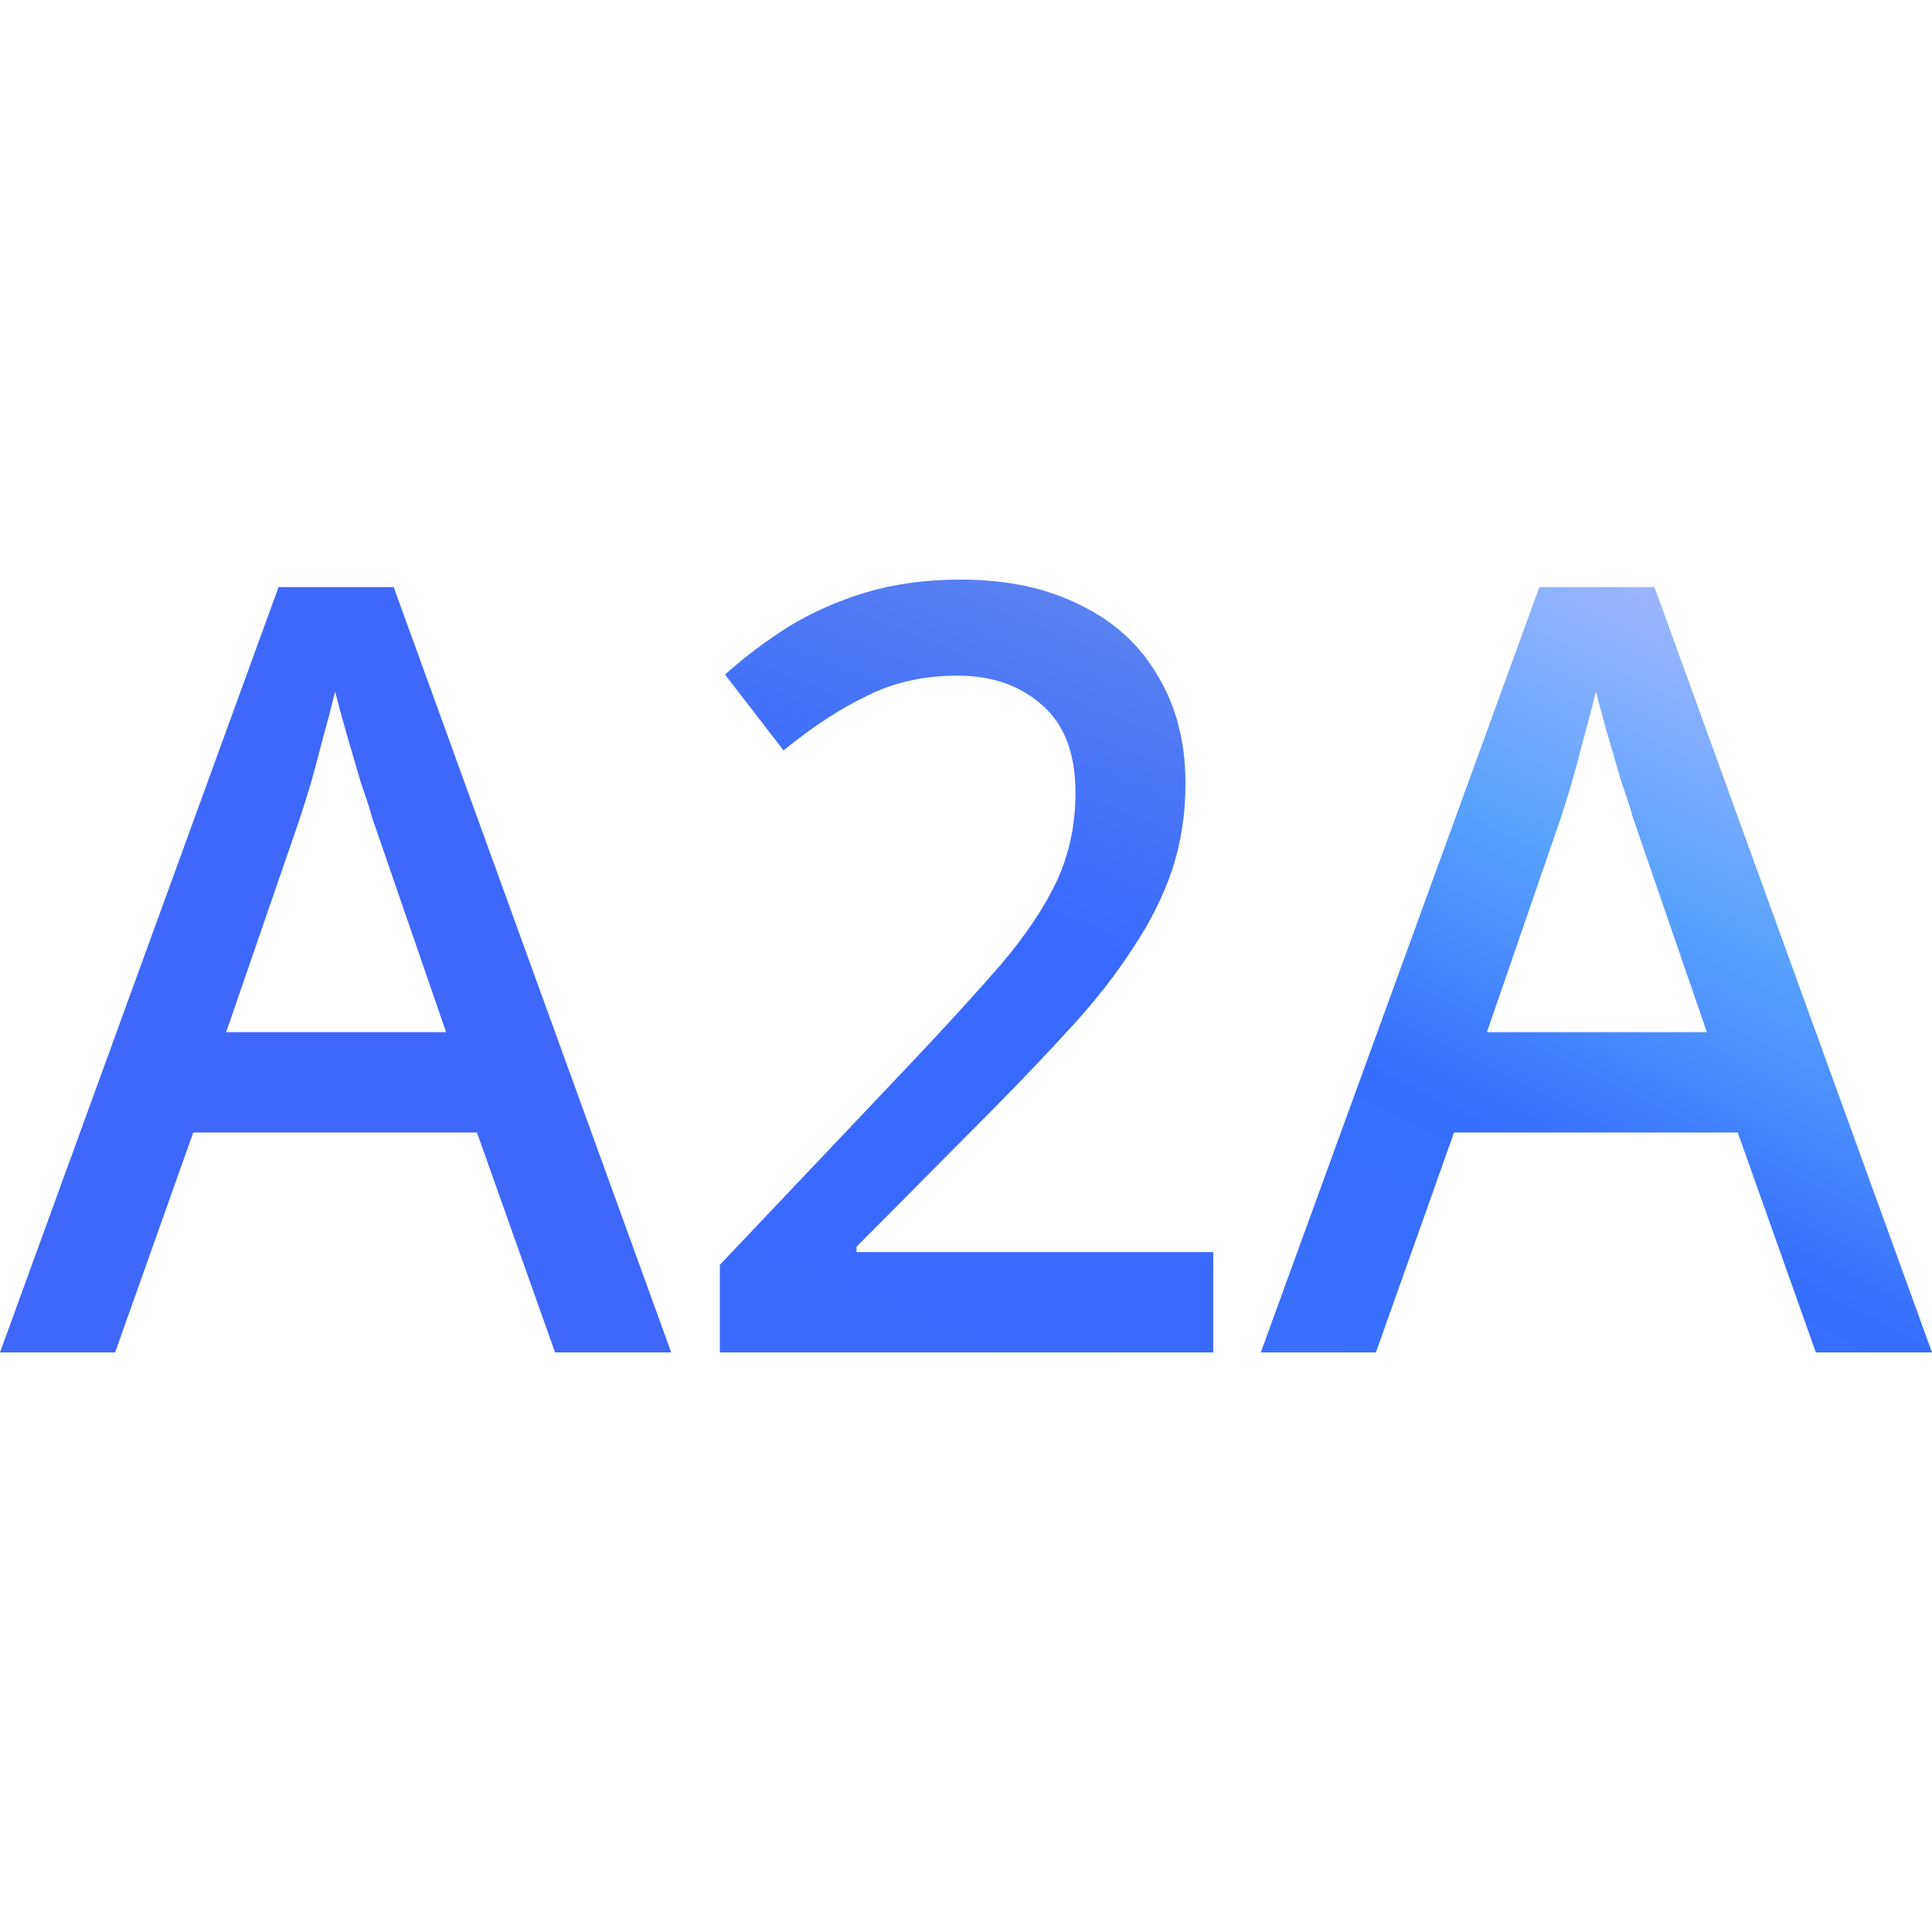
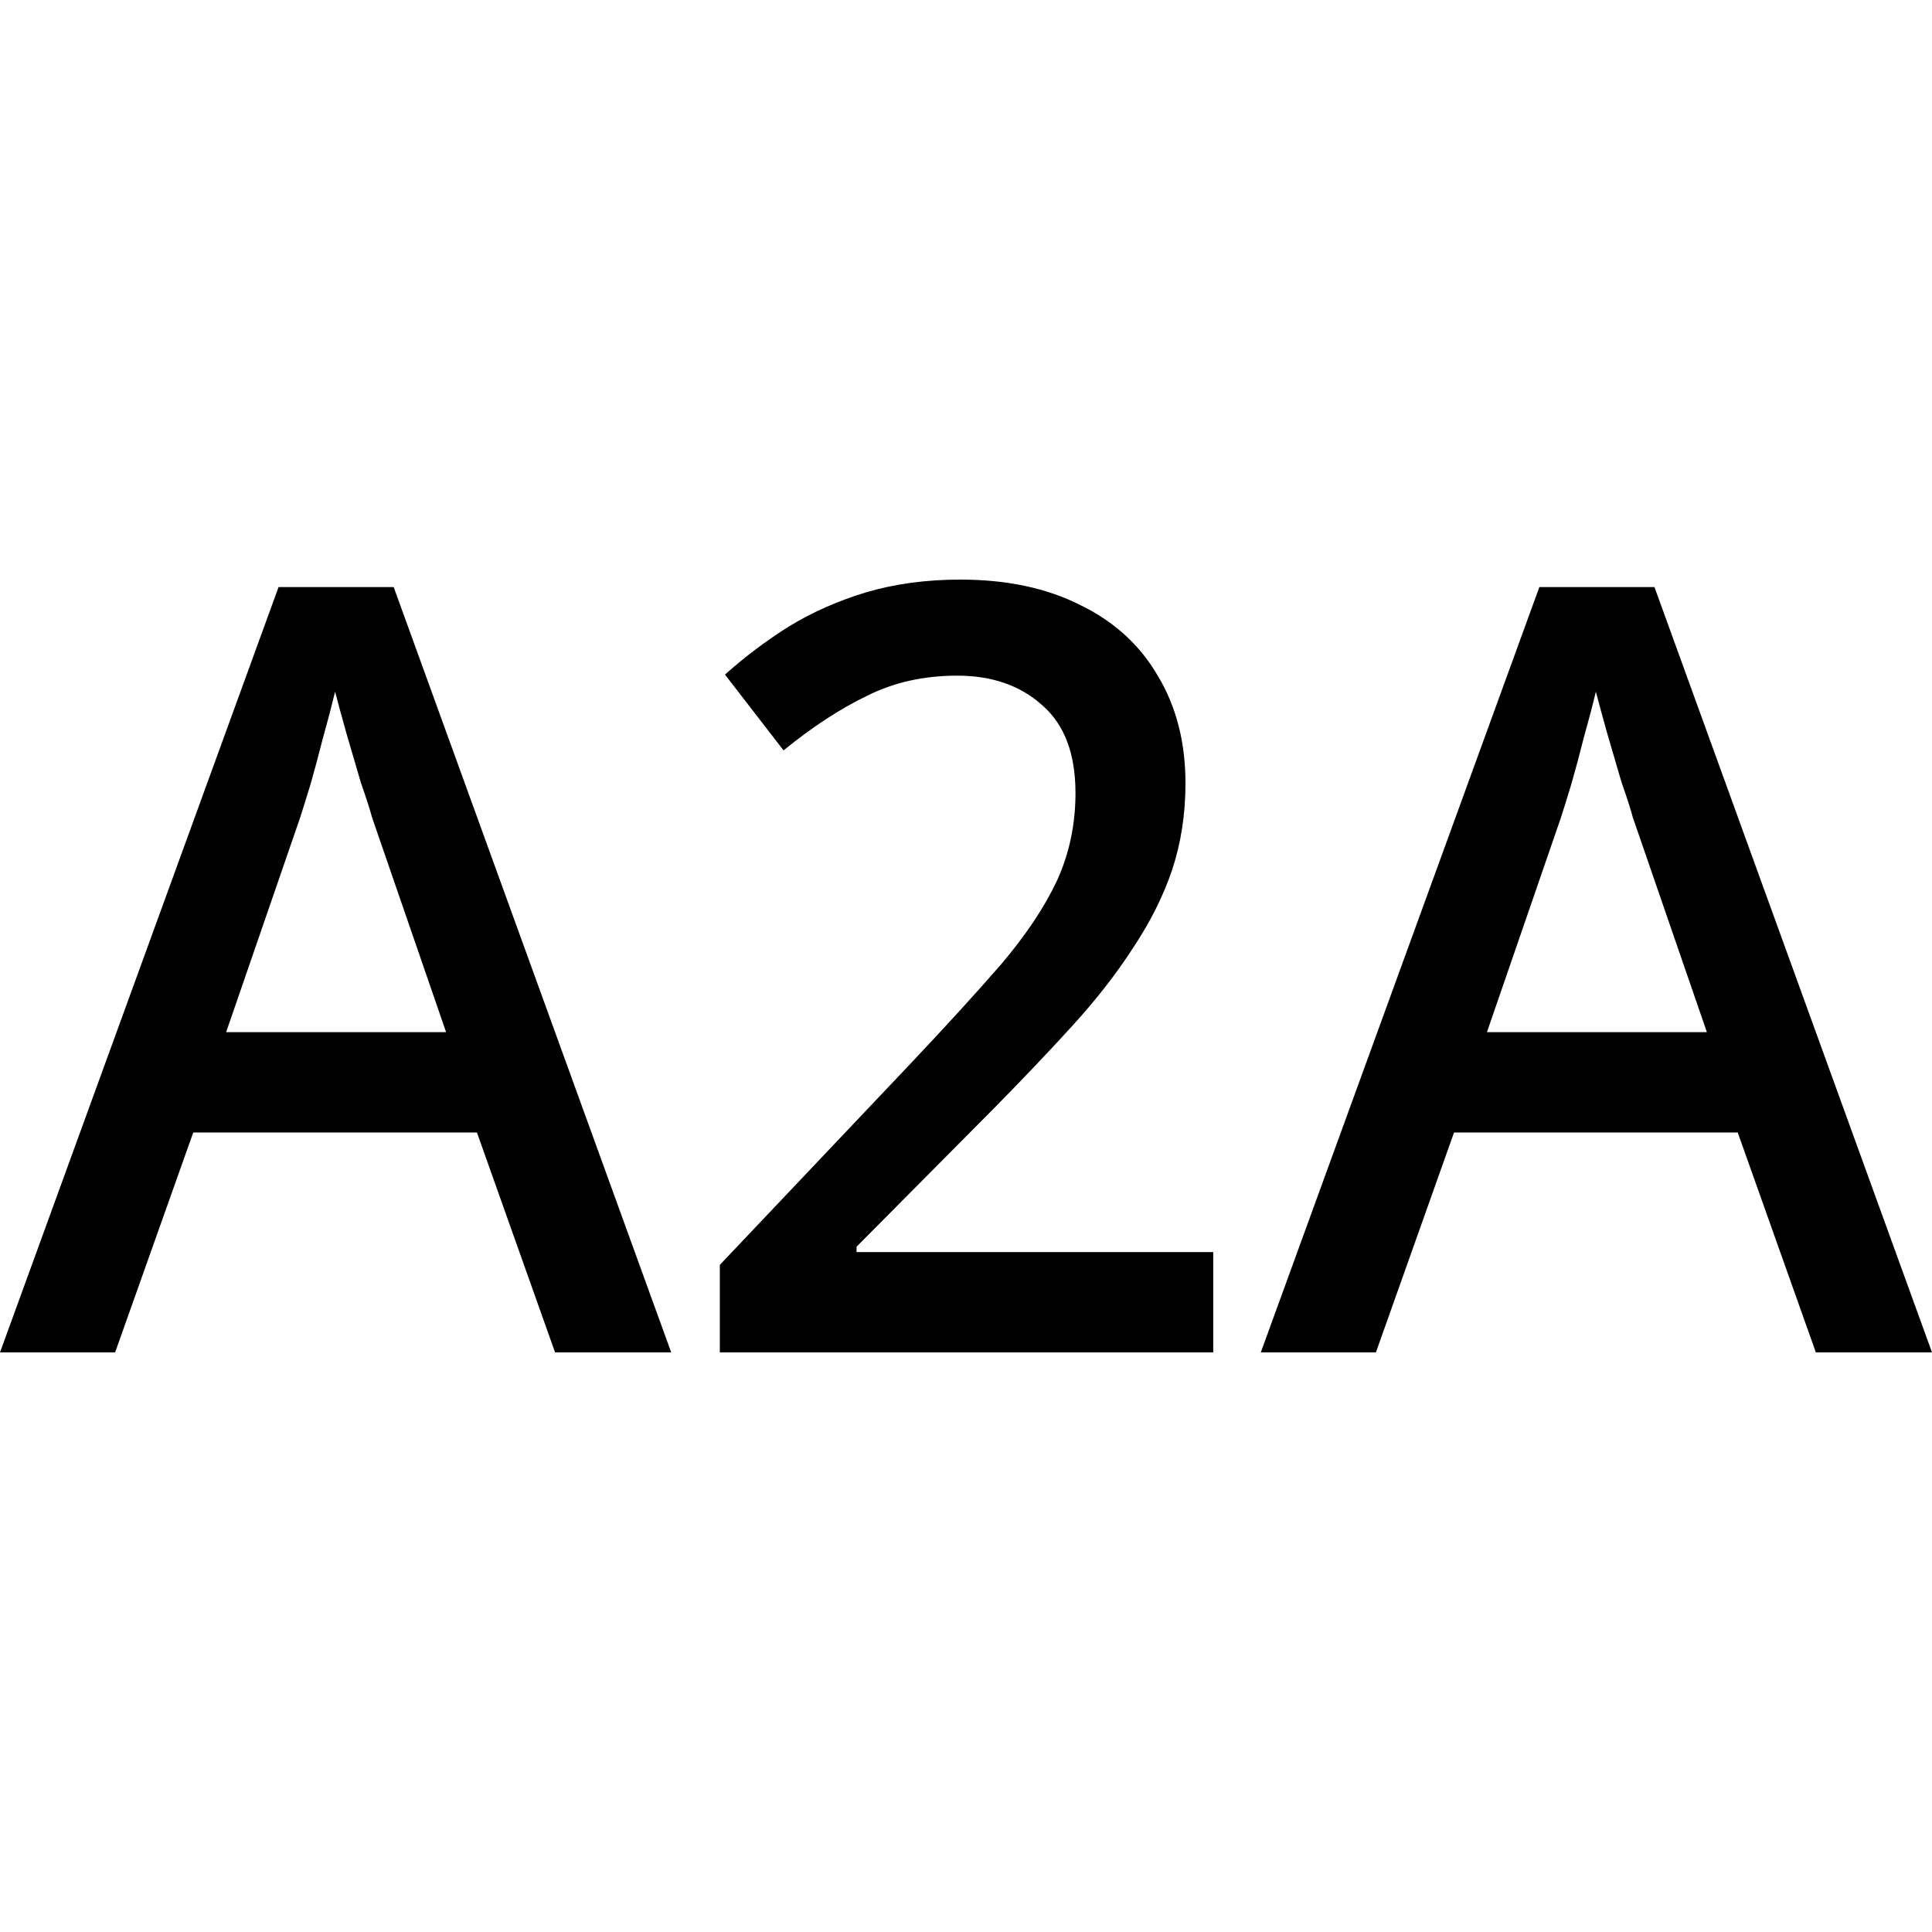
<svg xmlns="http://www.w3.org/2000/svg" width="24" height="24" viewBox="0 0 60 24" fill="none">
-   <path d="M56.393 24L53.967 17.171H45.156L42.73 24H39.155L47.806 0.232H51.381L60 24H56.393ZM50.711 7.392C50.647 7.149 50.53 6.784 50.359 6.298C50.211 5.79 50.062 5.282 49.913 4.773C49.764 4.243 49.647 3.812 49.561 3.481C49.455 3.923 49.327 4.409 49.178 4.939C49.051 5.447 48.923 5.923 48.795 6.365C48.668 6.784 48.561 7.127 48.476 7.392L46.178 14.055H53.009L50.711 7.392Z" fill="url(#paint0_linear_7118_11)" />
-   <path d="M37.678 24H22.355V21.282L28.229 15.083C29.378 13.867 30.336 12.818 31.102 11.934C31.868 11.028 32.443 10.166 32.826 9.348C33.209 8.508 33.4 7.602 33.4 6.63C33.4 5.414 33.06 4.508 32.379 3.912C31.698 3.293 30.814 2.983 29.729 2.983C28.686 2.983 27.75 3.193 26.92 3.613C26.09 4.011 25.228 4.575 24.334 5.304L22.515 2.95C23.132 2.398 23.792 1.901 24.494 1.459C25.218 1.017 26.015 0.663 26.888 0.398C27.782 0.133 28.761 0 29.825 0C31.272 0 32.517 0.265 33.56 0.796C34.603 1.304 35.401 2.033 35.954 2.983C36.529 3.934 36.816 5.05 36.816 6.331C36.816 7.282 36.678 8.177 36.401 9.017C36.124 9.834 35.72 10.641 35.188 11.437C34.677 12.232 34.049 13.039 33.304 13.856C32.56 14.674 31.74 15.536 30.846 16.442L26.601 20.718V20.884H37.678V24Z" fill="url(#paint1_linear_7118_11)" />
-   <path d="M17.238 24L14.812 17.171H6.001L3.575 24H0L8.651 0.232H12.226L20.845 24H17.238ZM11.556 7.392C11.492 7.149 11.375 6.784 11.205 6.298C11.056 5.79 10.907 5.282 10.758 4.773C10.609 4.243 10.492 3.812 10.407 3.481C10.3 3.923 10.173 4.409 10.024 4.939C9.896 5.447 9.768 5.923 9.641 6.365C9.513 6.784 9.406 7.127 9.321 7.392L7.023 14.055H13.854L11.556 7.392Z" fill="#3E68FA" />
-   <defs>
-     <linearGradient id="paint0_linear_7118_11" x1="40.235" y1="24.171" x2="53.259" y2="-1.986" gradientUnits="userSpaceOnUse">
-       <stop stop-color="#3A6FFD" />
-       <stop offset="0.308" stop-color="#356EFD" />
-       <stop offset="0.611" stop-color="#59A2FF" />
-       <stop offset="1" stop-color="#B3BDFB" />
-     </linearGradient>
-     <linearGradient id="paint1_linear_7118_11" x1="34.709" y1="0.875" x2="25.309" y2="24.19" gradientUnits="userSpaceOnUse">
-       <stop stop-color="#5A82F1" />
-       <stop offset="0.4" stop-color="#386AFF" />
-       <stop offset="1" stop-color="#3A6AFC" />
-     </linearGradient>
-   </defs>
+   <path d="M56.393 24L53.967 17.171H45.156L42.73 24H39.155L47.806 0.232H51.381L60 24H56.393ZM50.711 7.392C50.647 7.149 50.53 6.784 50.359 6.298C50.211 5.79 50.062 5.282 49.913 4.773C49.764 4.243 49.647 3.812 49.561 3.481C49.455 3.923 49.327 4.409 49.178 4.939C49.051 5.447 48.923 5.923 48.795 6.365C48.668 6.784 48.561 7.127 48.476 7.392L46.178 14.055H53.009L50.711 7.392Z" fill="#000000" />
+   <path d="M37.678 24H22.355V21.282L28.229 15.083C29.378 13.867 30.336 12.818 31.102 11.934C31.868 11.028 32.443 10.166 32.826 9.348C33.209 8.508 33.4 7.602 33.4 6.63C33.4 5.414 33.06 4.508 32.379 3.912C31.698 3.293 30.814 2.983 29.729 2.983C28.686 2.983 27.75 3.193 26.92 3.613C26.09 4.011 25.228 4.575 24.334 5.304L22.515 2.95C23.132 2.398 23.792 1.901 24.494 1.459C25.218 1.017 26.015 0.663 26.888 0.398C27.782 0.133 28.761 0 29.825 0C31.272 0 32.517 0.265 33.56 0.796C34.603 1.304 35.401 2.033 35.954 2.983C36.529 3.934 36.816 5.05 36.816 6.331C36.816 7.282 36.678 8.177 36.401 9.017C36.124 9.834 35.72 10.641 35.188 11.437C34.677 12.232 34.049 13.039 33.304 13.856C32.56 14.674 31.74 15.536 30.846 16.442L26.601 20.718V20.884H37.678V24Z" fill="#000000" />
+   <path d="M17.238 24L14.812 17.171H6.001L3.575 24H0L8.651 0.232H12.226L20.845 24H17.238ZM11.556 7.392C11.492 7.149 11.375 6.784 11.205 6.298C11.056 5.79 10.907 5.282 10.758 4.773C10.609 4.243 10.492 3.812 10.407 3.481C10.3 3.923 10.173 4.409 10.024 4.939C9.896 5.447 9.768 5.923 9.641 6.365C9.513 6.784 9.406 7.127 9.321 7.392L7.023 14.055H13.854L11.556 7.392Z" fill="#000000" />
</svg>
